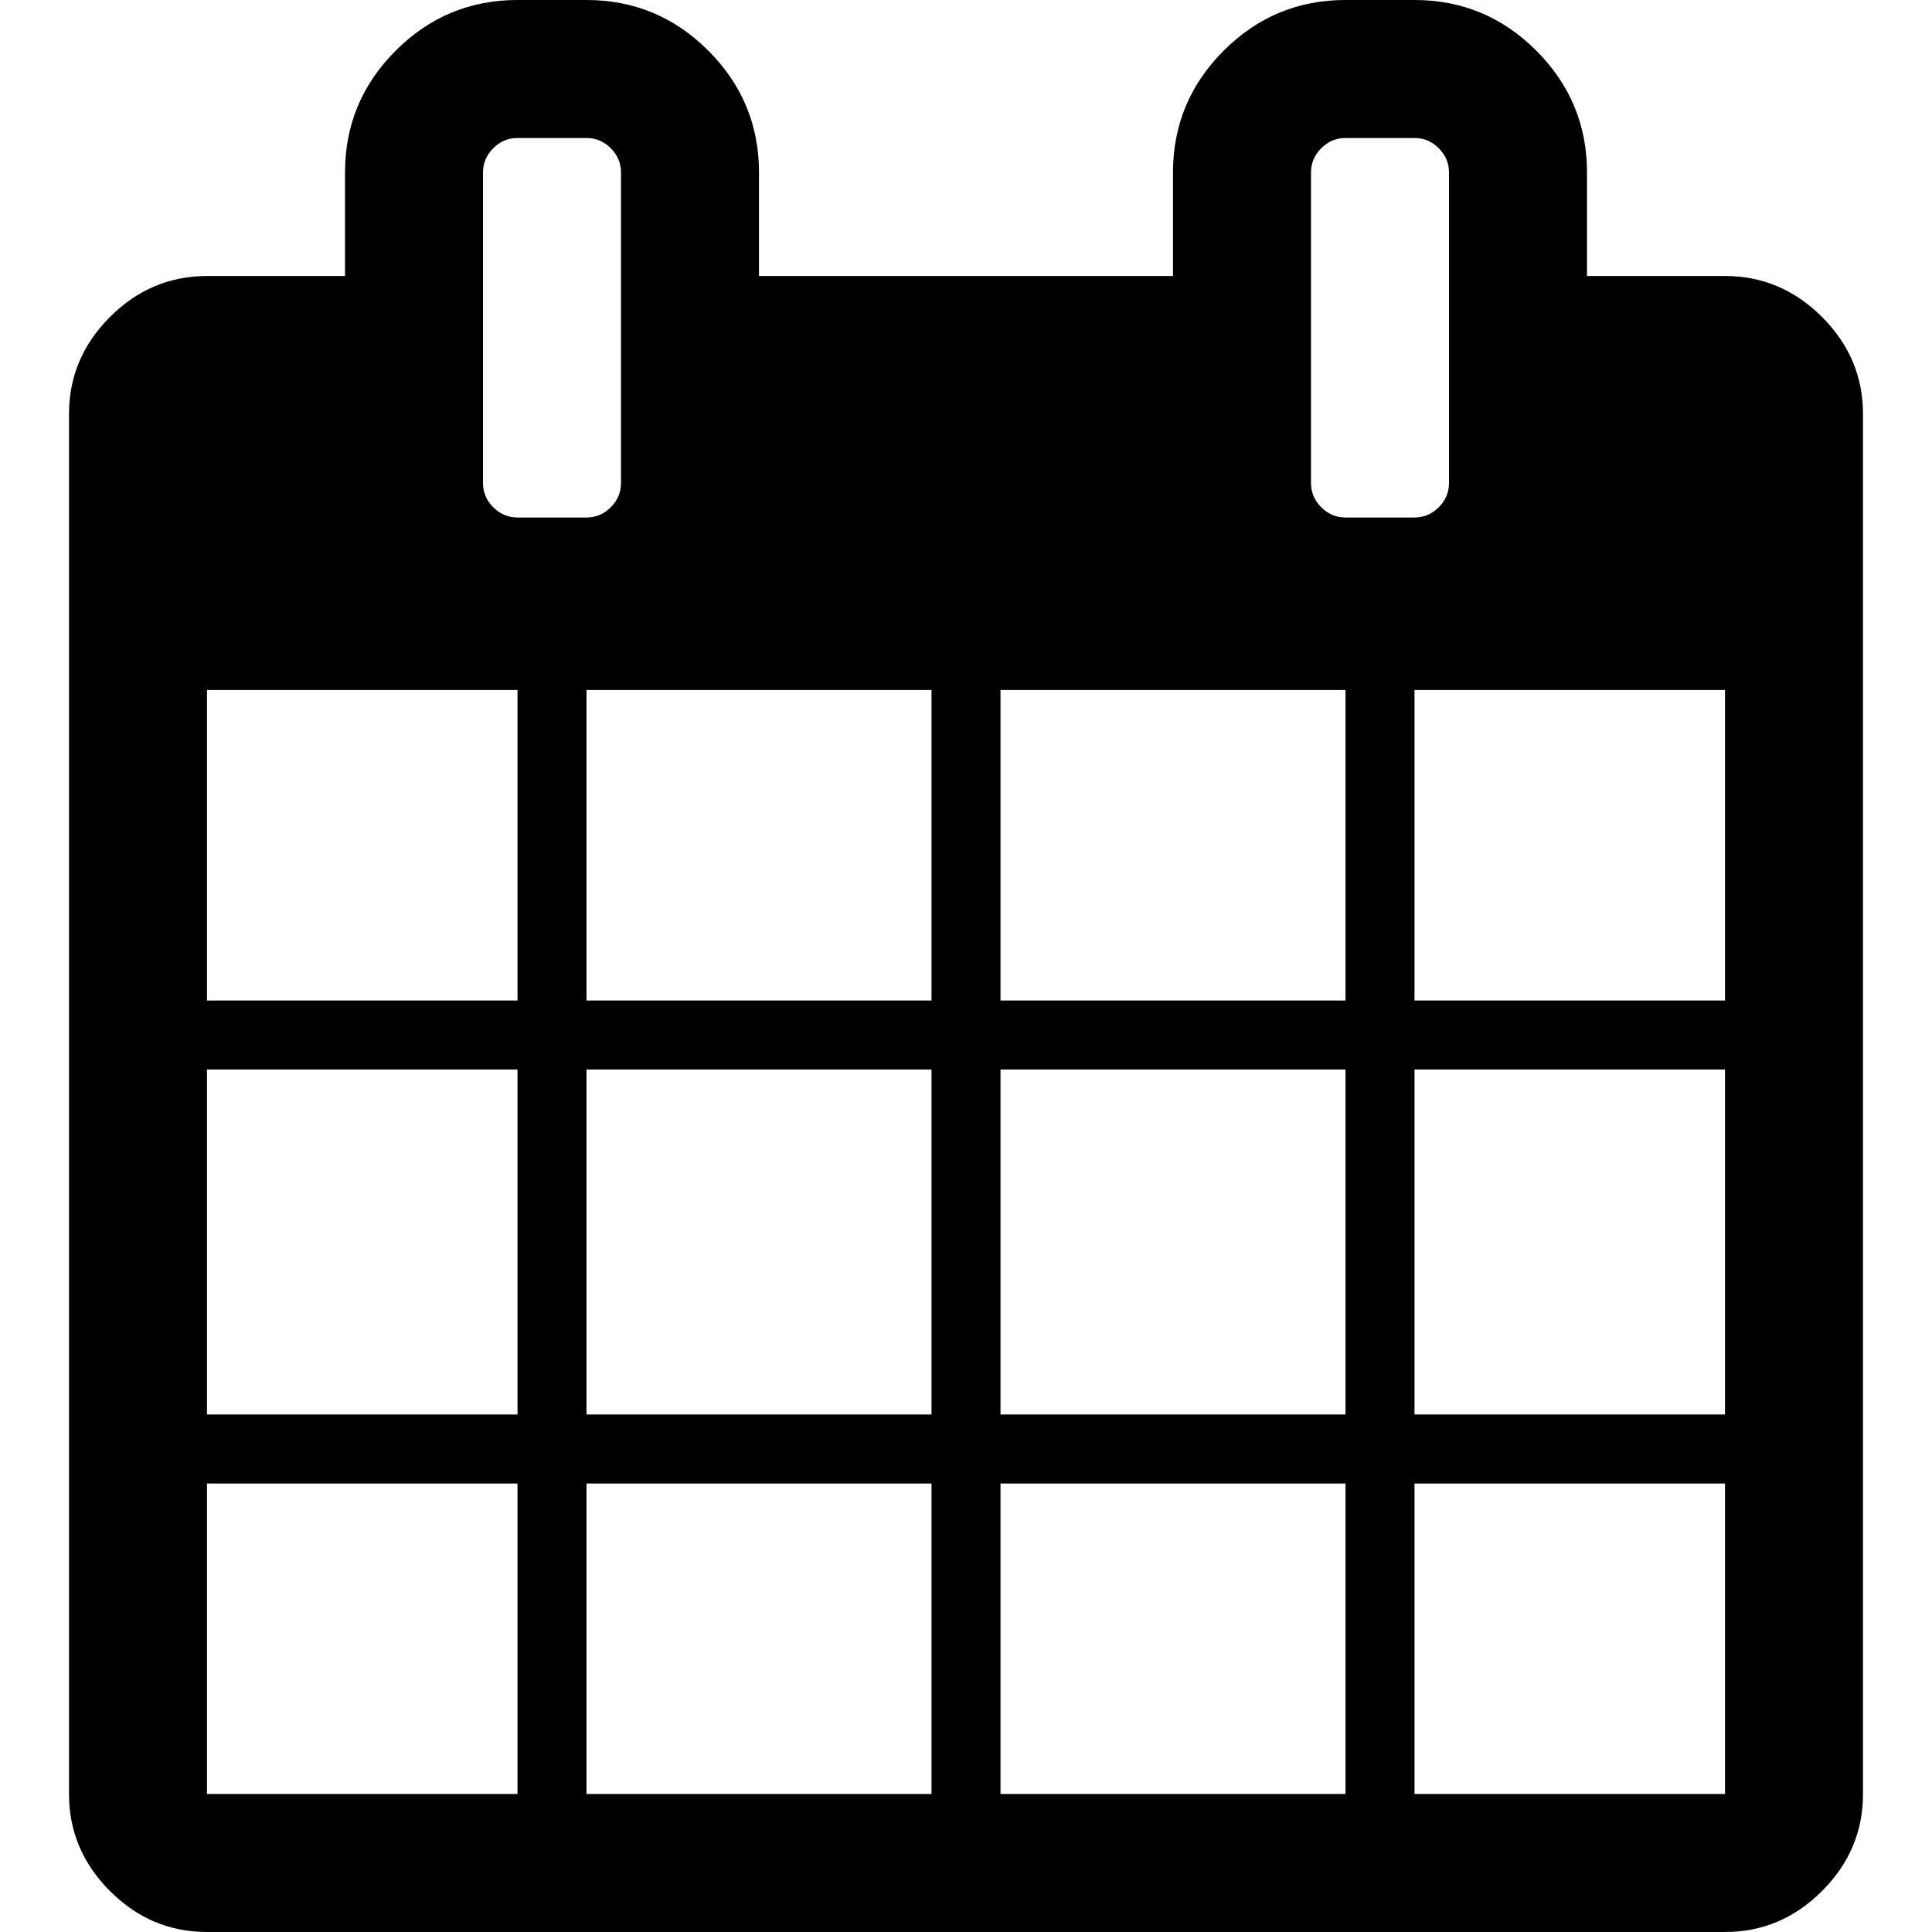
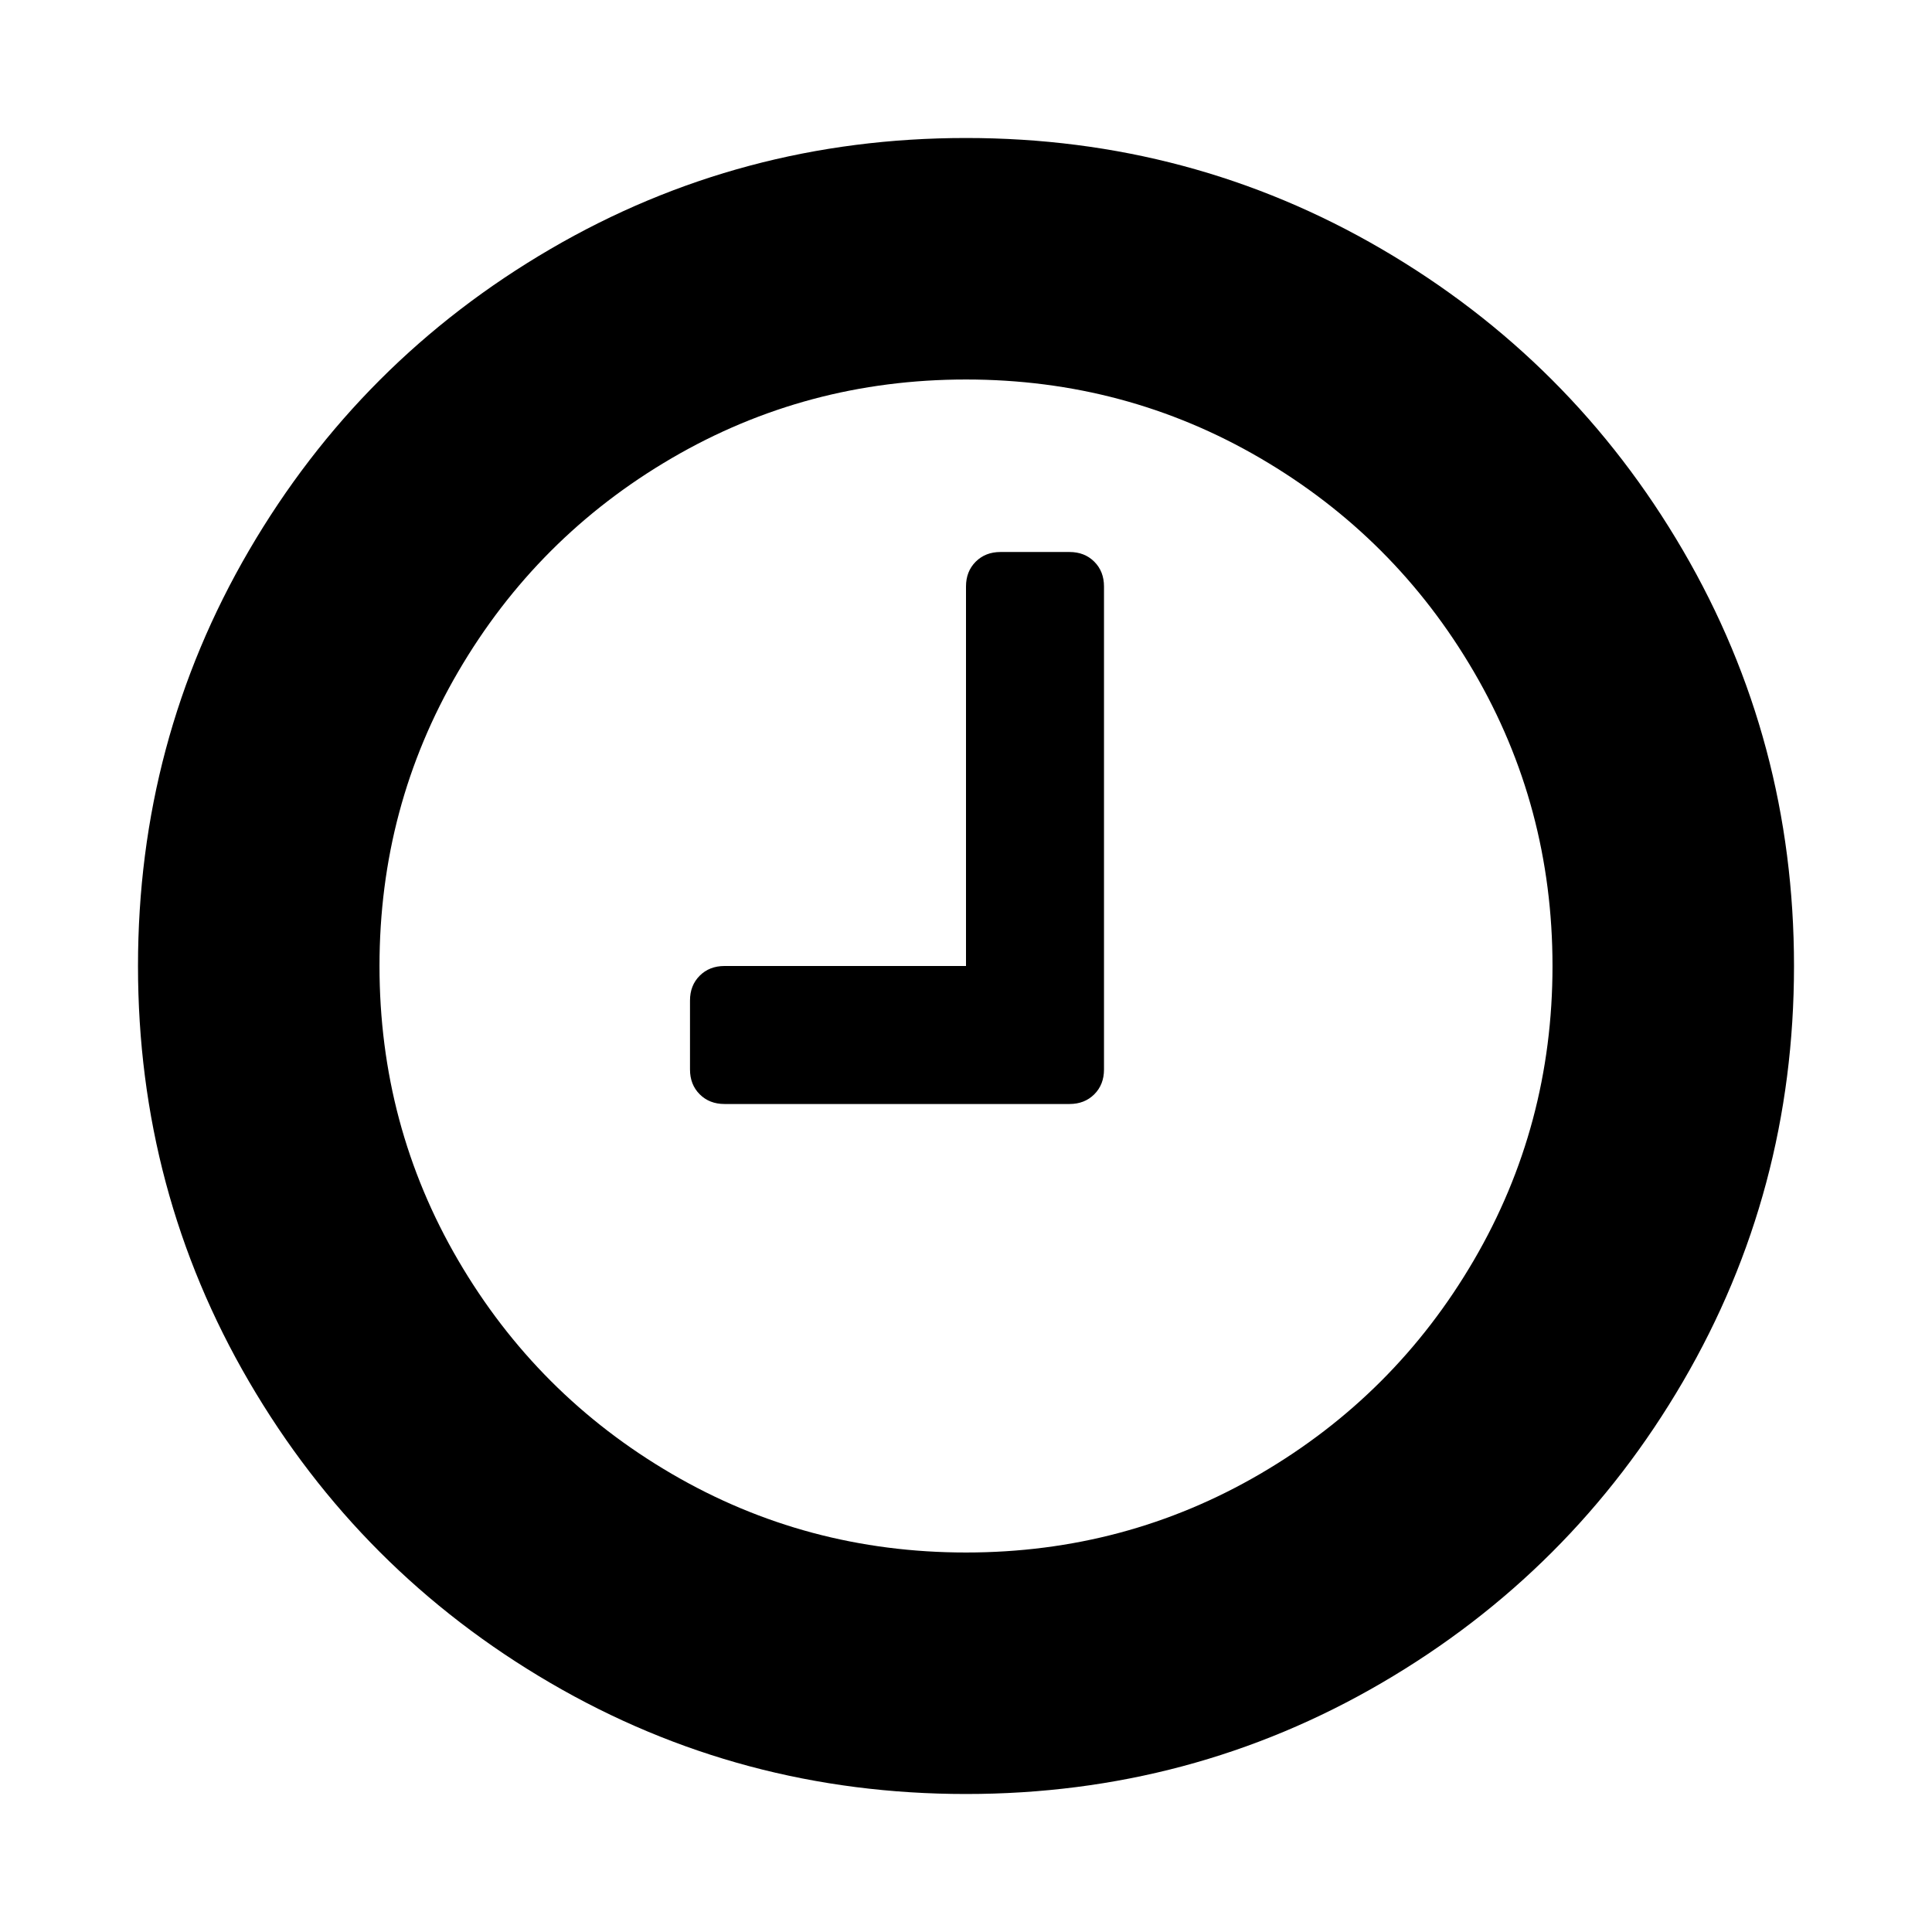
<svg xmlns="http://www.w3.org/2000/svg" width="1792" height="1792" viewBox="0 0 1792 1792">
-   <path d="M192 1664h288v-288h-288v288zm352 0h320v-288h-320v288zm-352-352h288v-320h-288v320zm352 0h320v-320h-320v320zm-352-384h288v-288h-288v288zm736 736h320v-288h-320v288zm-384-736h320v-288h-320v288zm768 736h288v-288h-288v288zm-384-352h320v-320h-320v320zm-352-864v-288q0-13-9.5-22.5t-22.5-9.5h-64q-13 0-22.5 9.5t-9.5 22.5v288q0 13 9.5 22.5t22.5 9.5h64q13 0 22.5-9.5t9.5-22.5zm736 864h288v-320h-288v320zm-384-384h320v-288h-320v288zm384 0h288v-288h-288v288zm32-480v-288q0-13-9.5-22.5t-22.5-9.5h-64q-13 0-22.5 9.5t-9.5 22.5v288q0 13 9.5 22.5t22.5 9.5h64q13 0 22.5-9.5t9.5-22.5zm384-64v1280q0 52-38 90t-90 38h-1408q-52 0-90-38t-38-90v-1280q0-52 38-90t90-38h128v-96q0-66 47-113t113-47h64q66 0 113 47t47 113v96h384v-96q0-66 47-113t113-47h64q66 0 113 47t47 113v96h128q52 0 90 38t38 90z" />
+   <path d="M1024 544v448q0 14-9 23t-23 9h-320q-14 0-23-9t-9-23v-64q0-14 9-23t23-9h224v-352q0-14 9-23t23-9h64q14 0 23 9t9 23zm416 352q0-148-73-273t-198-198-273-73-273 73-198 198-73 273 73 273 198 198 273 73 273-73 198-198 73-273zm224 0q0 209-103 385.5t-279.5 279.5-385.5 103-385.5-103-279.5-279.5-103-385.5 103-385.5 279.5-279.5 385.5-103 385.5 103 279.5 279.5 103 385.5z" />
</svg>
